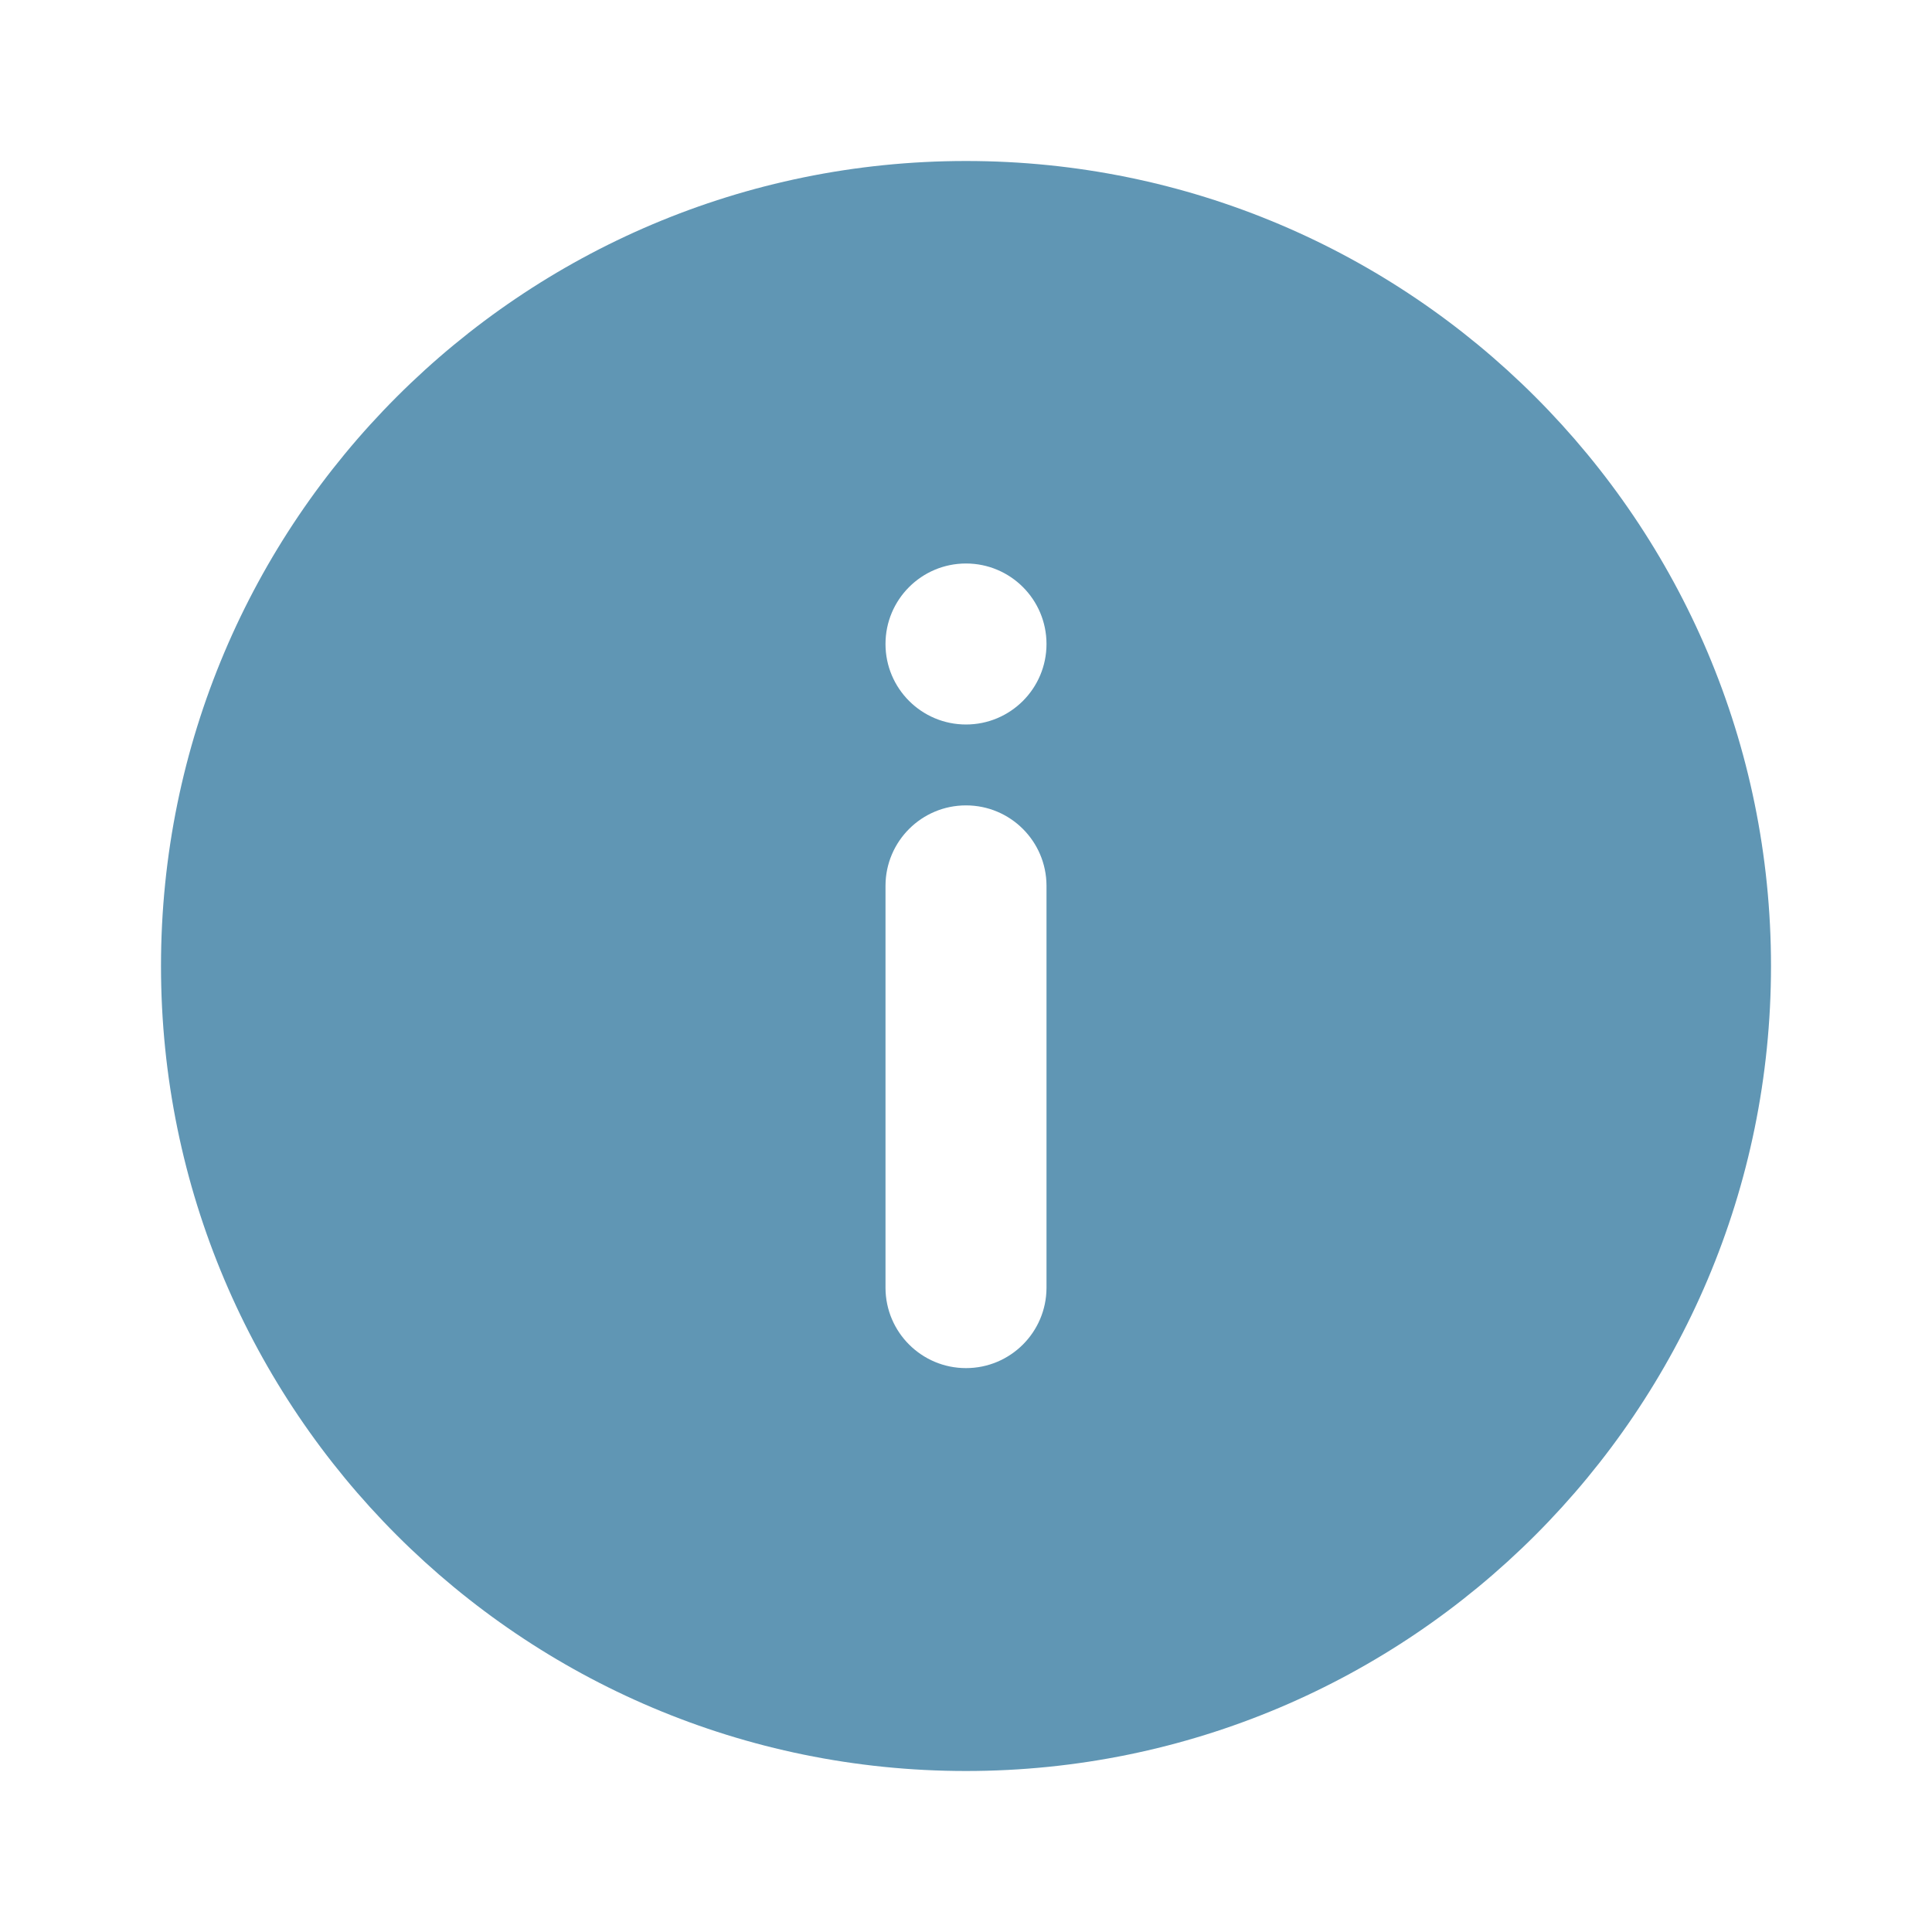
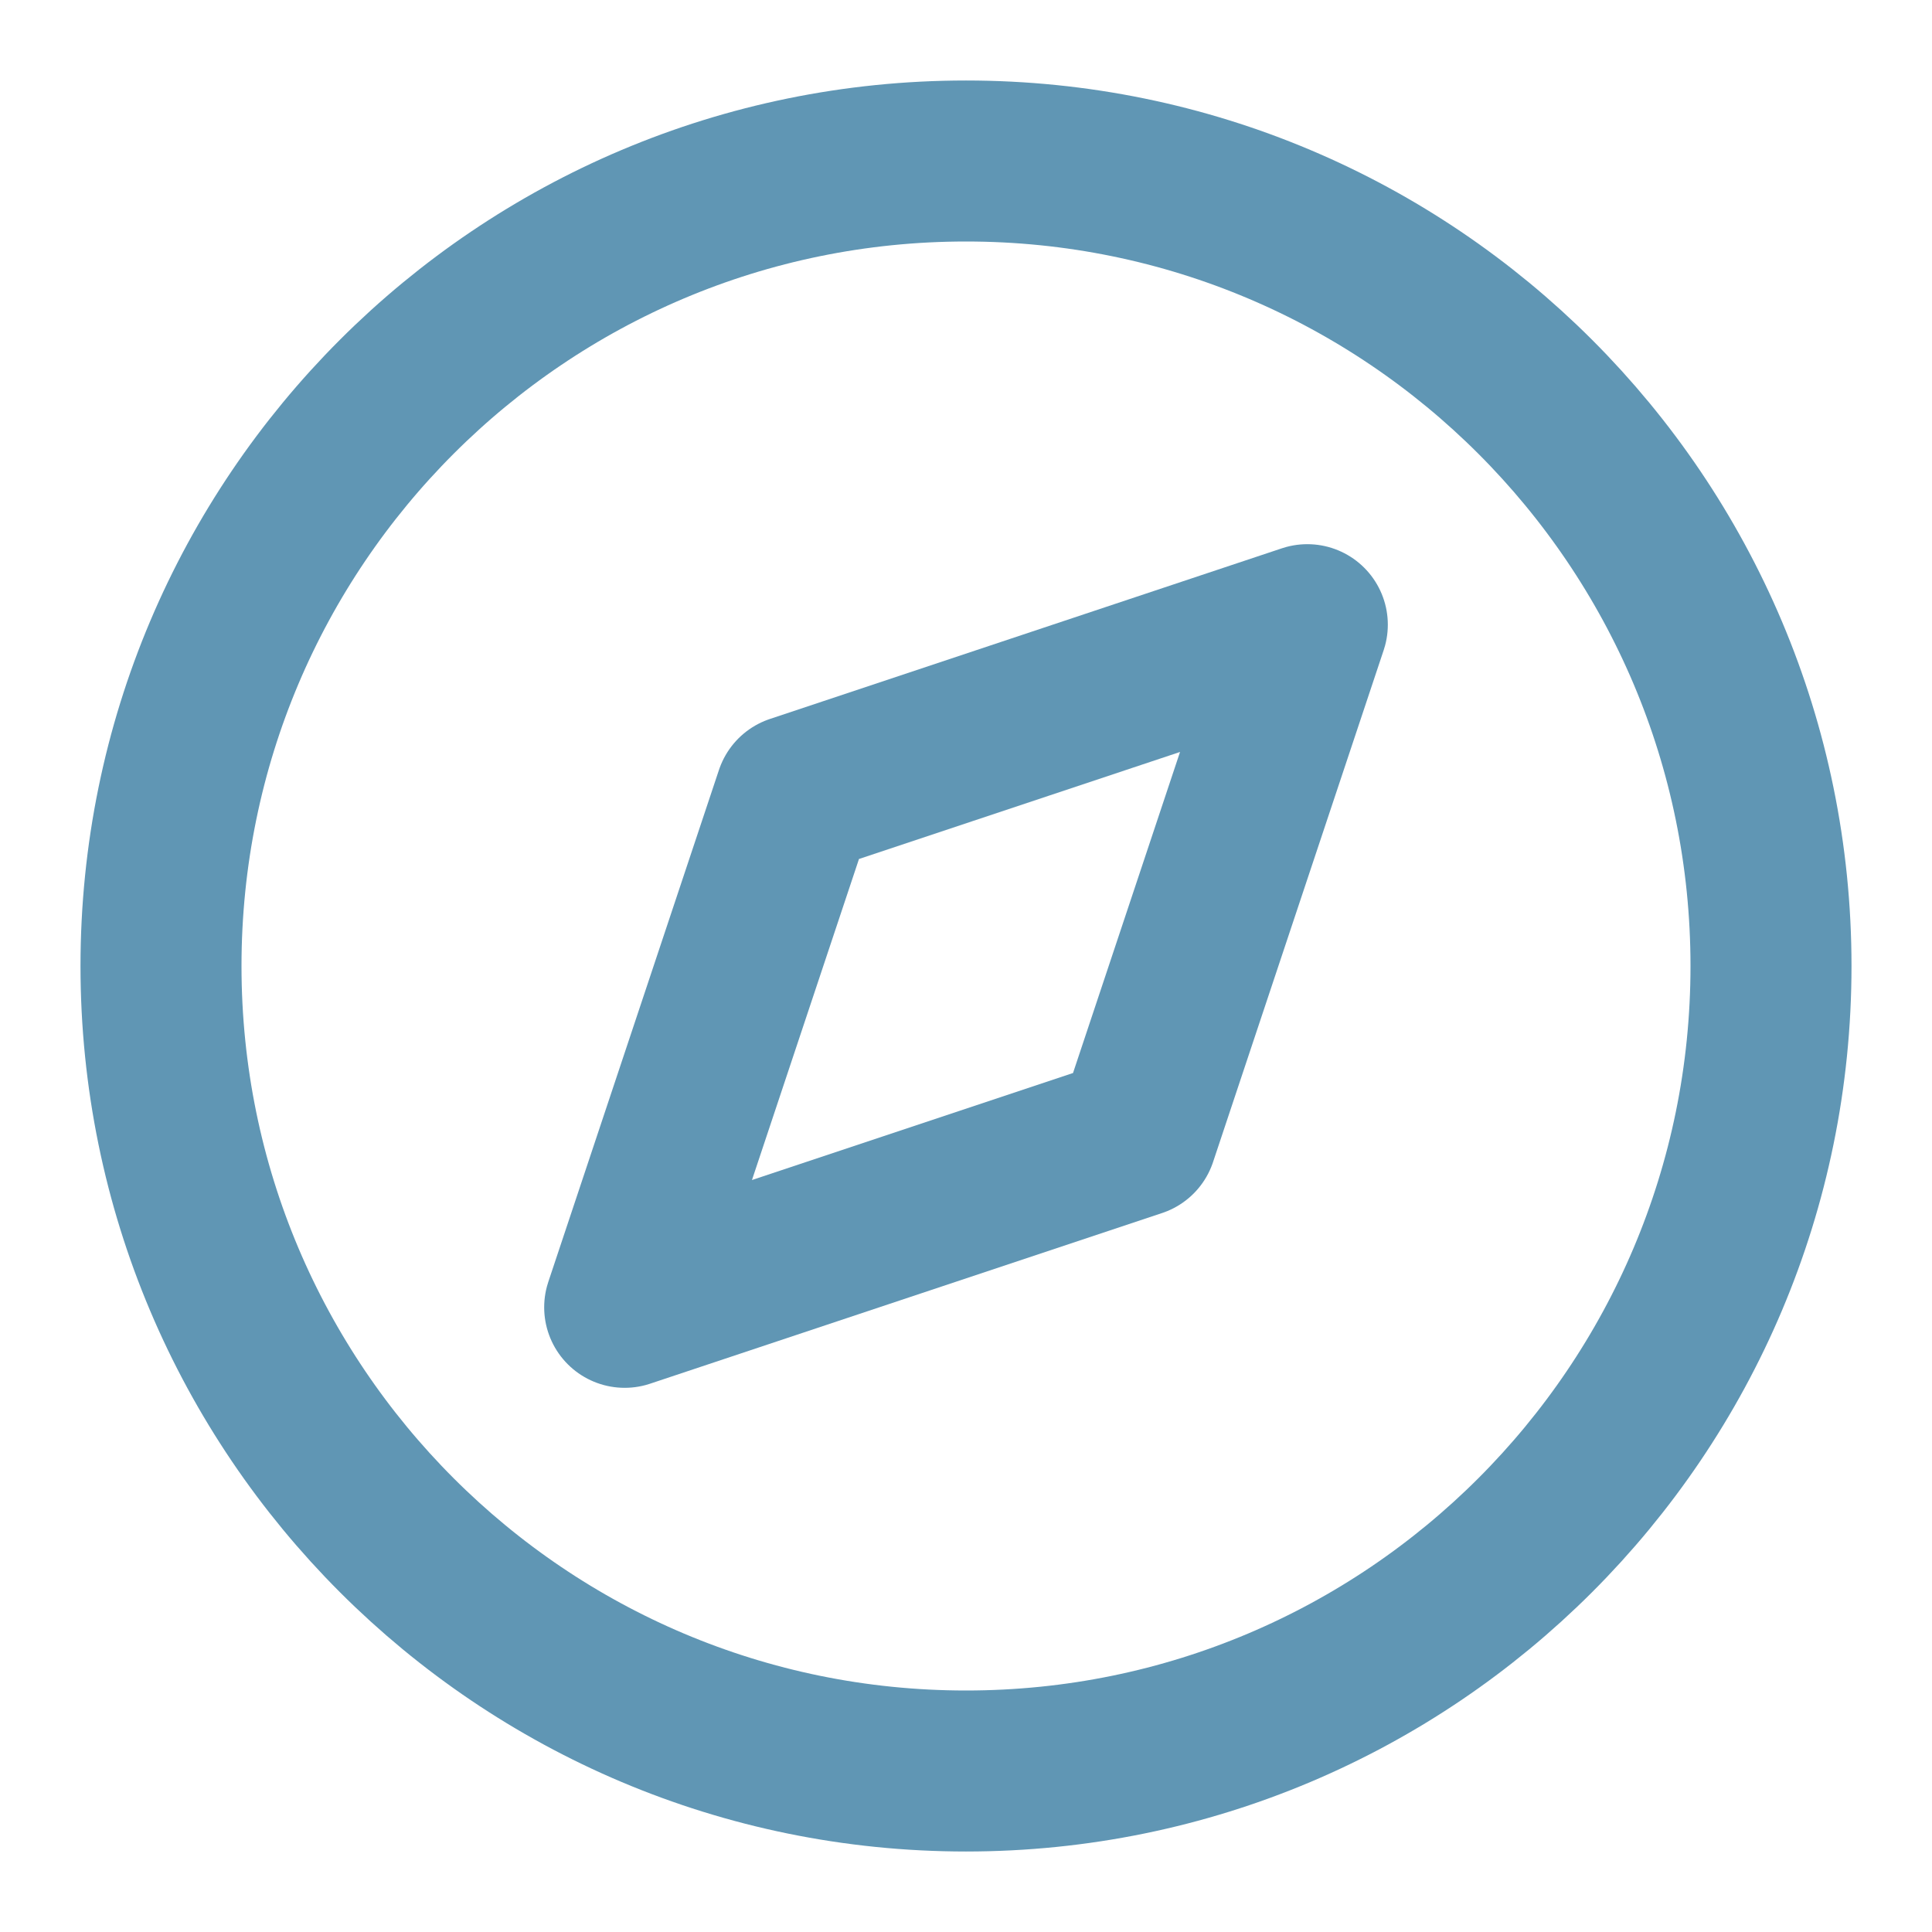
- <svg xmlns="http://www.w3.org/2000/svg" t="1708169886933" class="icon" viewBox="0 0 1024 1024" version="1.1" p-id="6657" width="200" height="200">
-   <path d="M512 85.333a426.667 426.667 0 1 0 426.667 426.667A426.667 426.667 0 0 0 512 85.333z m42.667 597.333a42.667 42.667 0 0 1-85.333 0v-213.333a42.667 42.667 0 0 1 85.333 0z m-42.667-298.667a42.667 42.667 0 1 1 42.667-42.667 42.667 42.667 0 0 1-42.667 42.667z" fill="#6096B4" p-id="6658" />
+ <svg xmlns="http://www.w3.org/2000/svg" width="24" height="24" viewBox="0 0 24 24" fill="none" stroke="#6096B4" stroke-width="2" stroke-linecap="round" stroke-linejoin="round" class="lucide lucide-compass">
+   <circle cx="12" cy="12" r="10" />
+   <polygon points="16.24 7.76 14.12 14.12 7.76 16.24 9.88 9.88 16.24 7.76" />
</svg>
